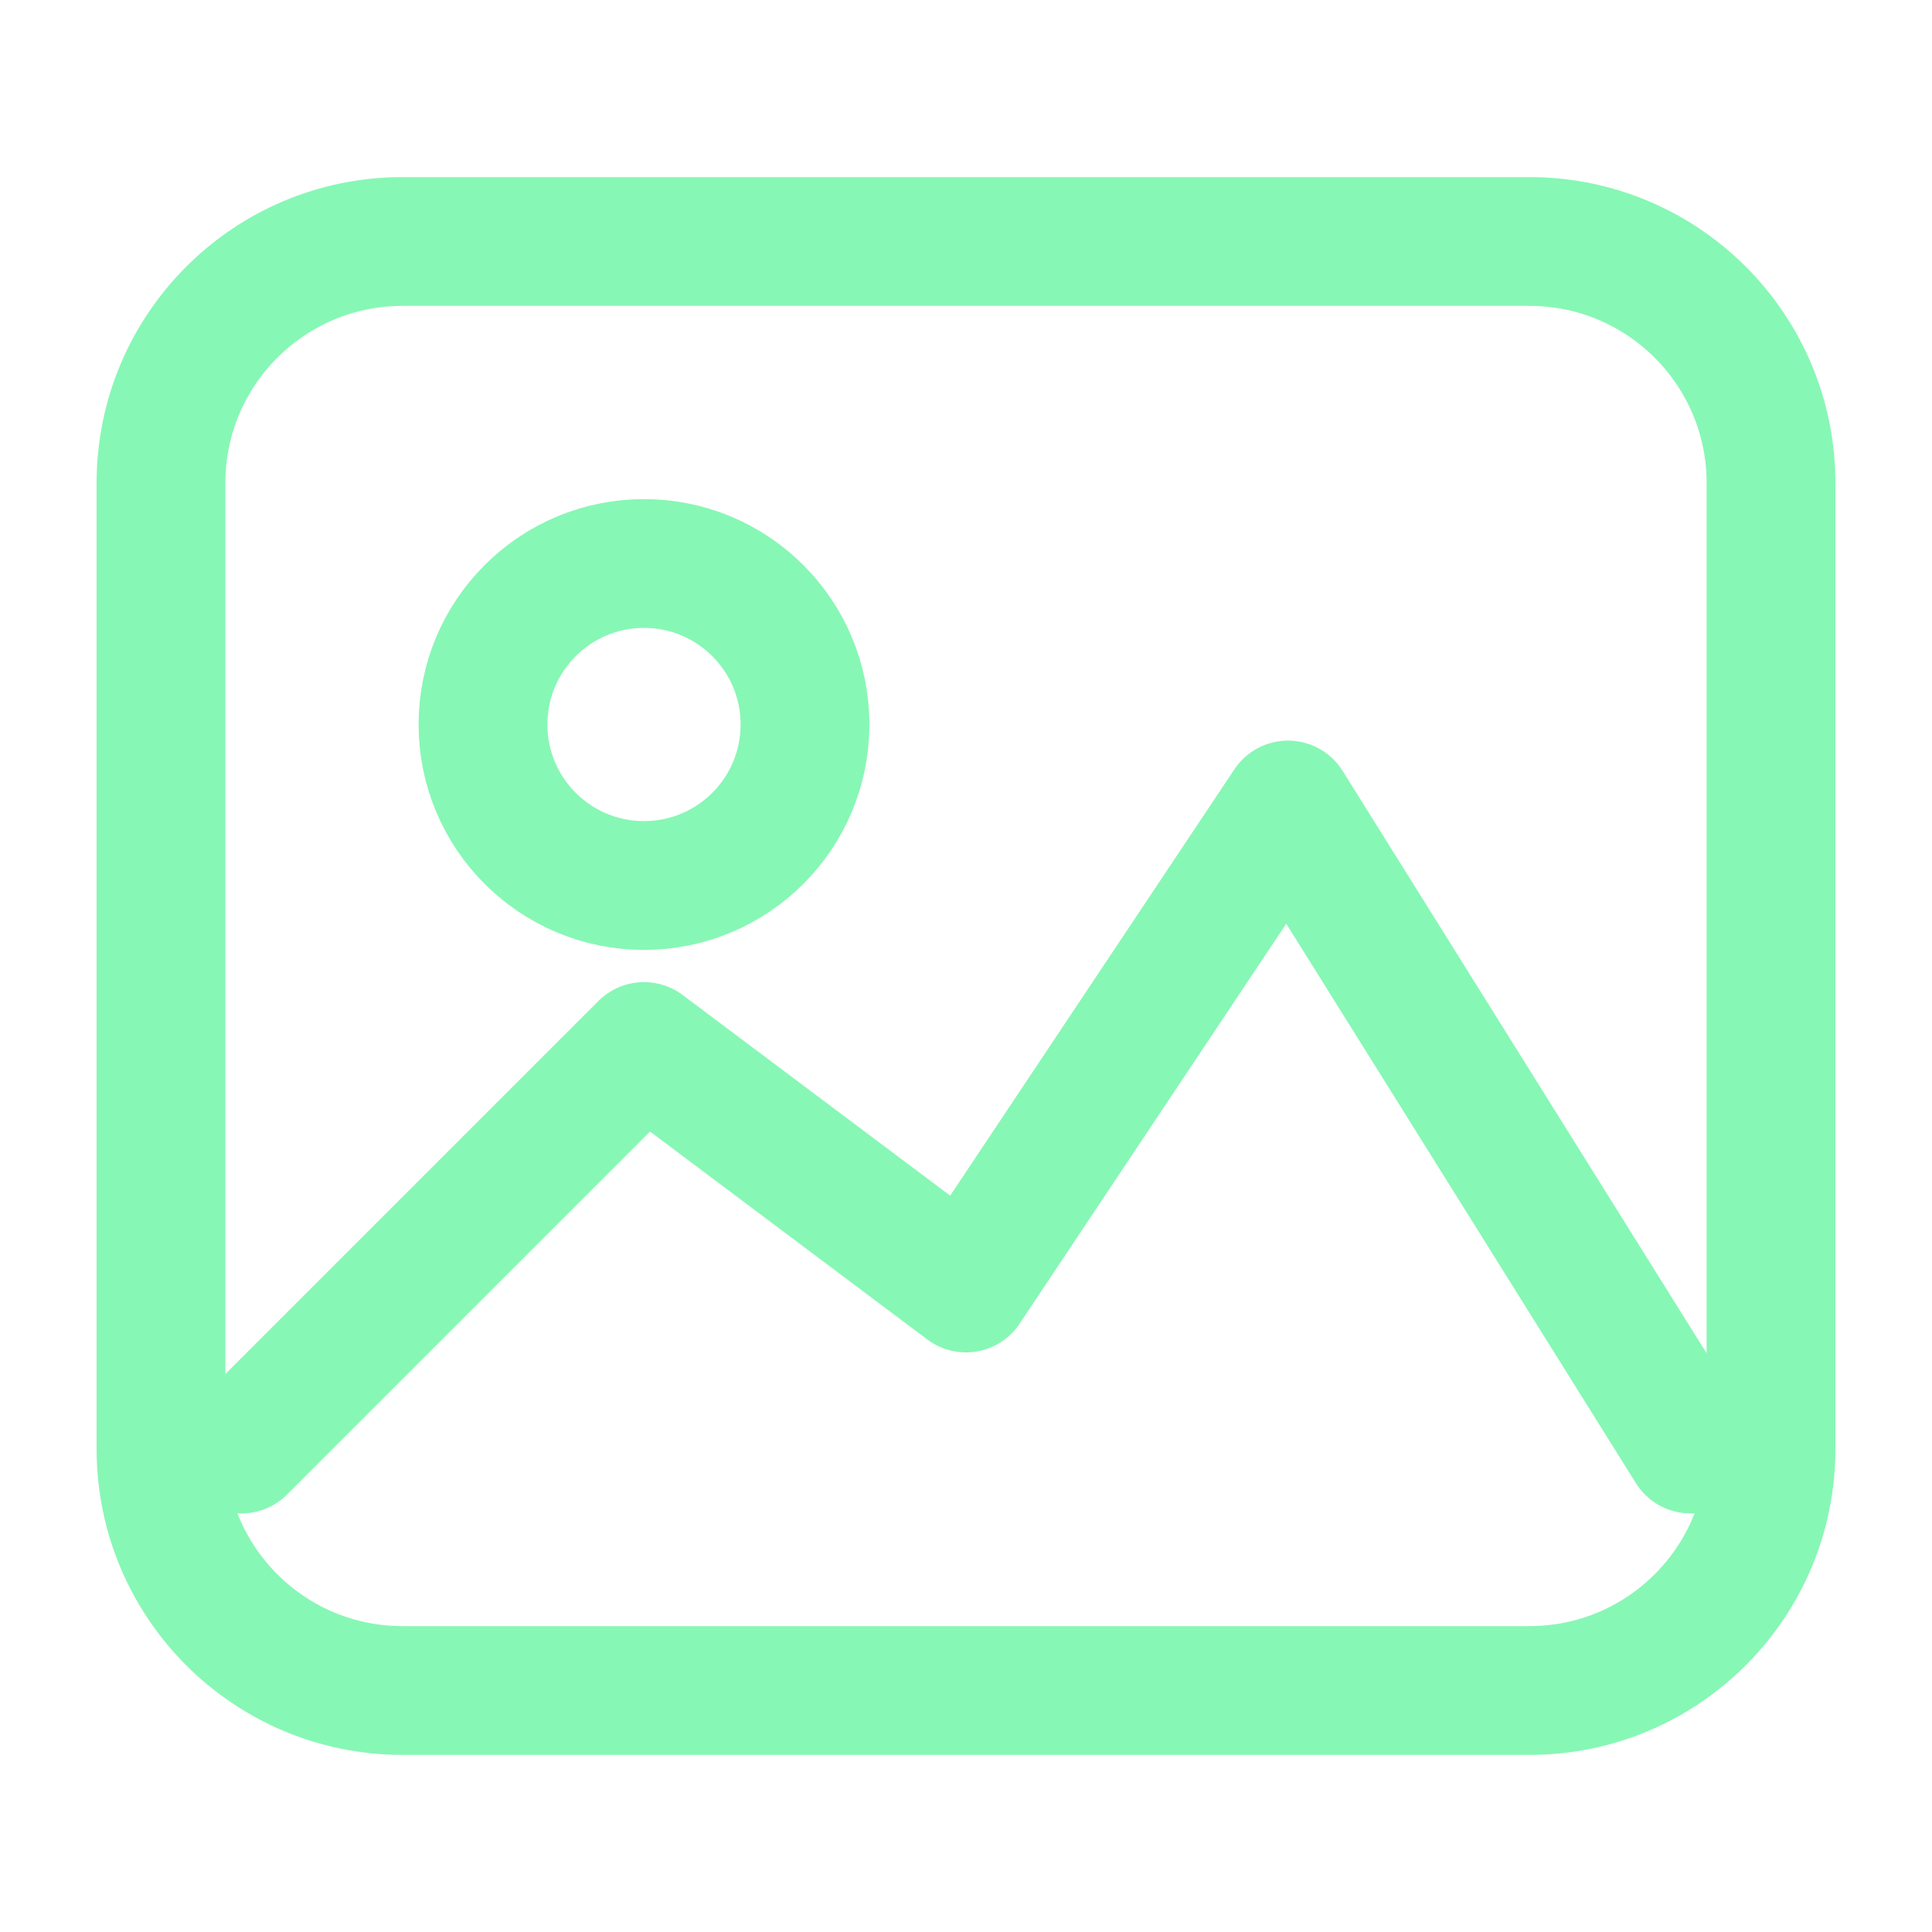
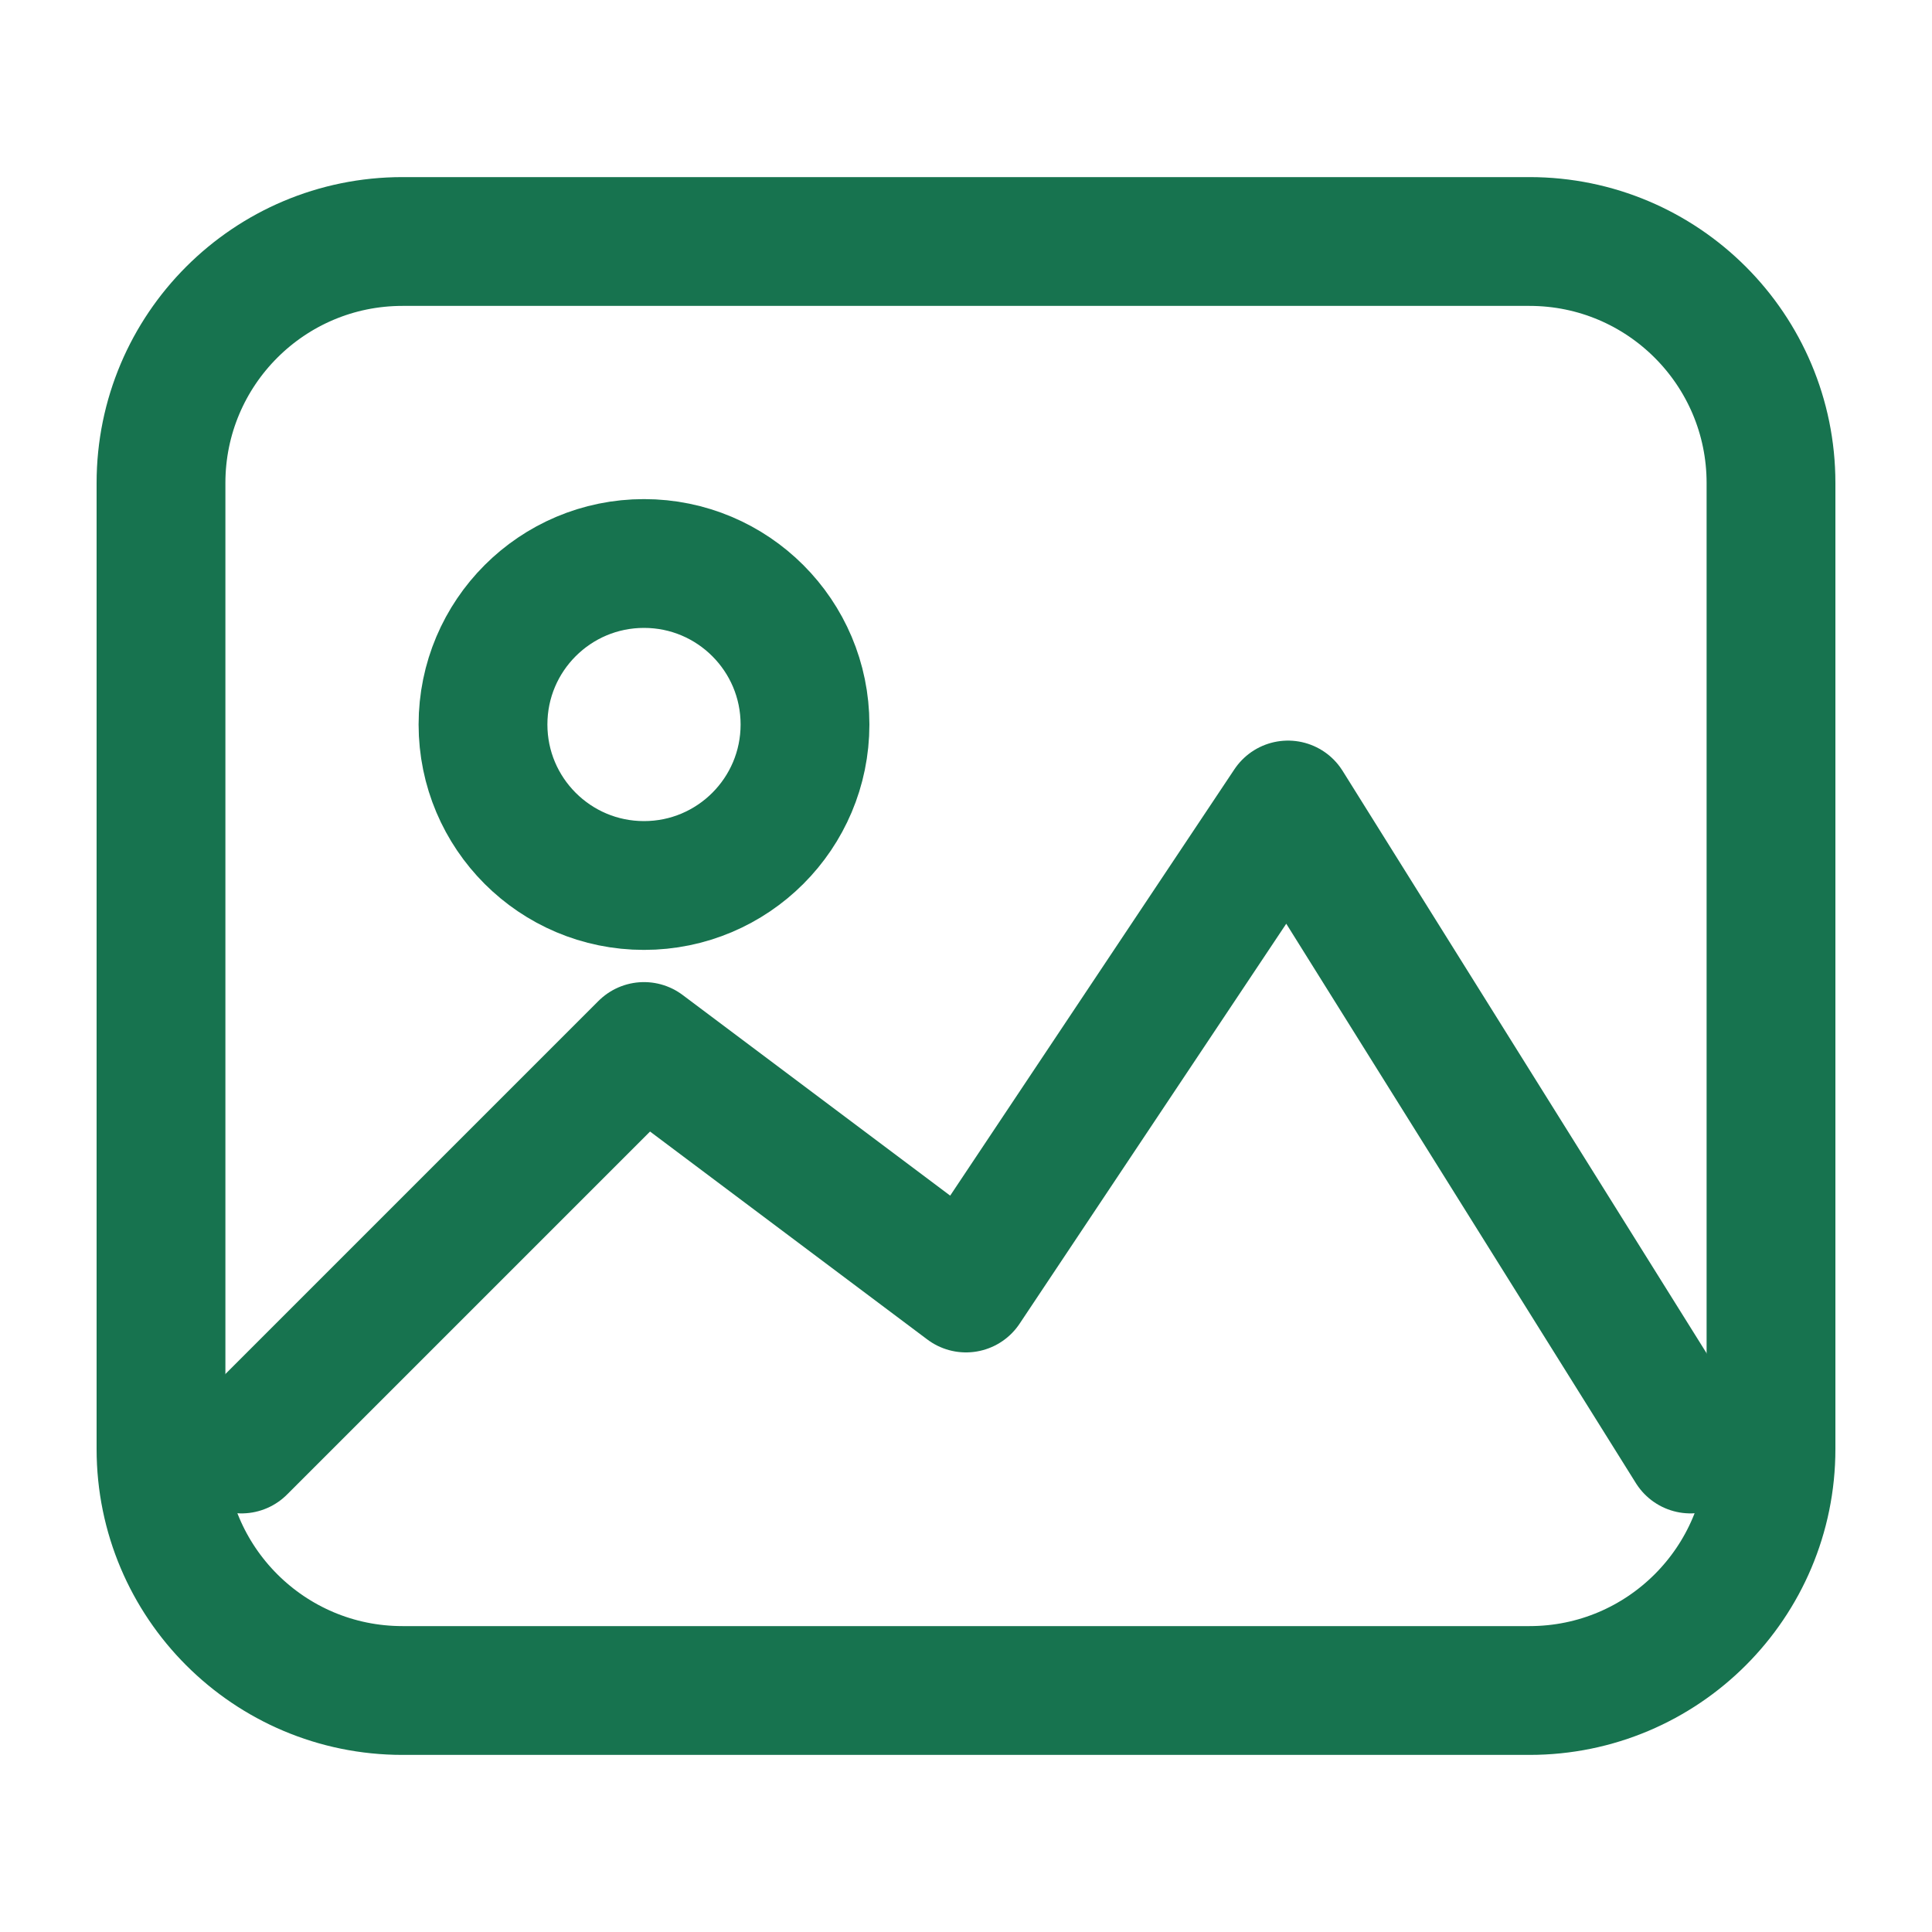
- <svg xmlns="http://www.w3.org/2000/svg" viewBox="0 0 24 24" fill="none" stroke="#87f7b5" stroke-width="1.6" stroke-linecap="round" stroke-linejoin="round">
+ <svg xmlns="http://www.w3.org/2000/svg" viewBox="0 0 24 24" fill="none" stroke="#17734f" stroke-width="1.6" stroke-linecap="round" stroke-linejoin="round">
  <rect x="2" y="3" width="20" height="18" rx="3" />
  <circle cx="8" cy="9" r="2" />
  <path d="m3 18 5-5 4 3 4-6 5 8" />
</svg>
